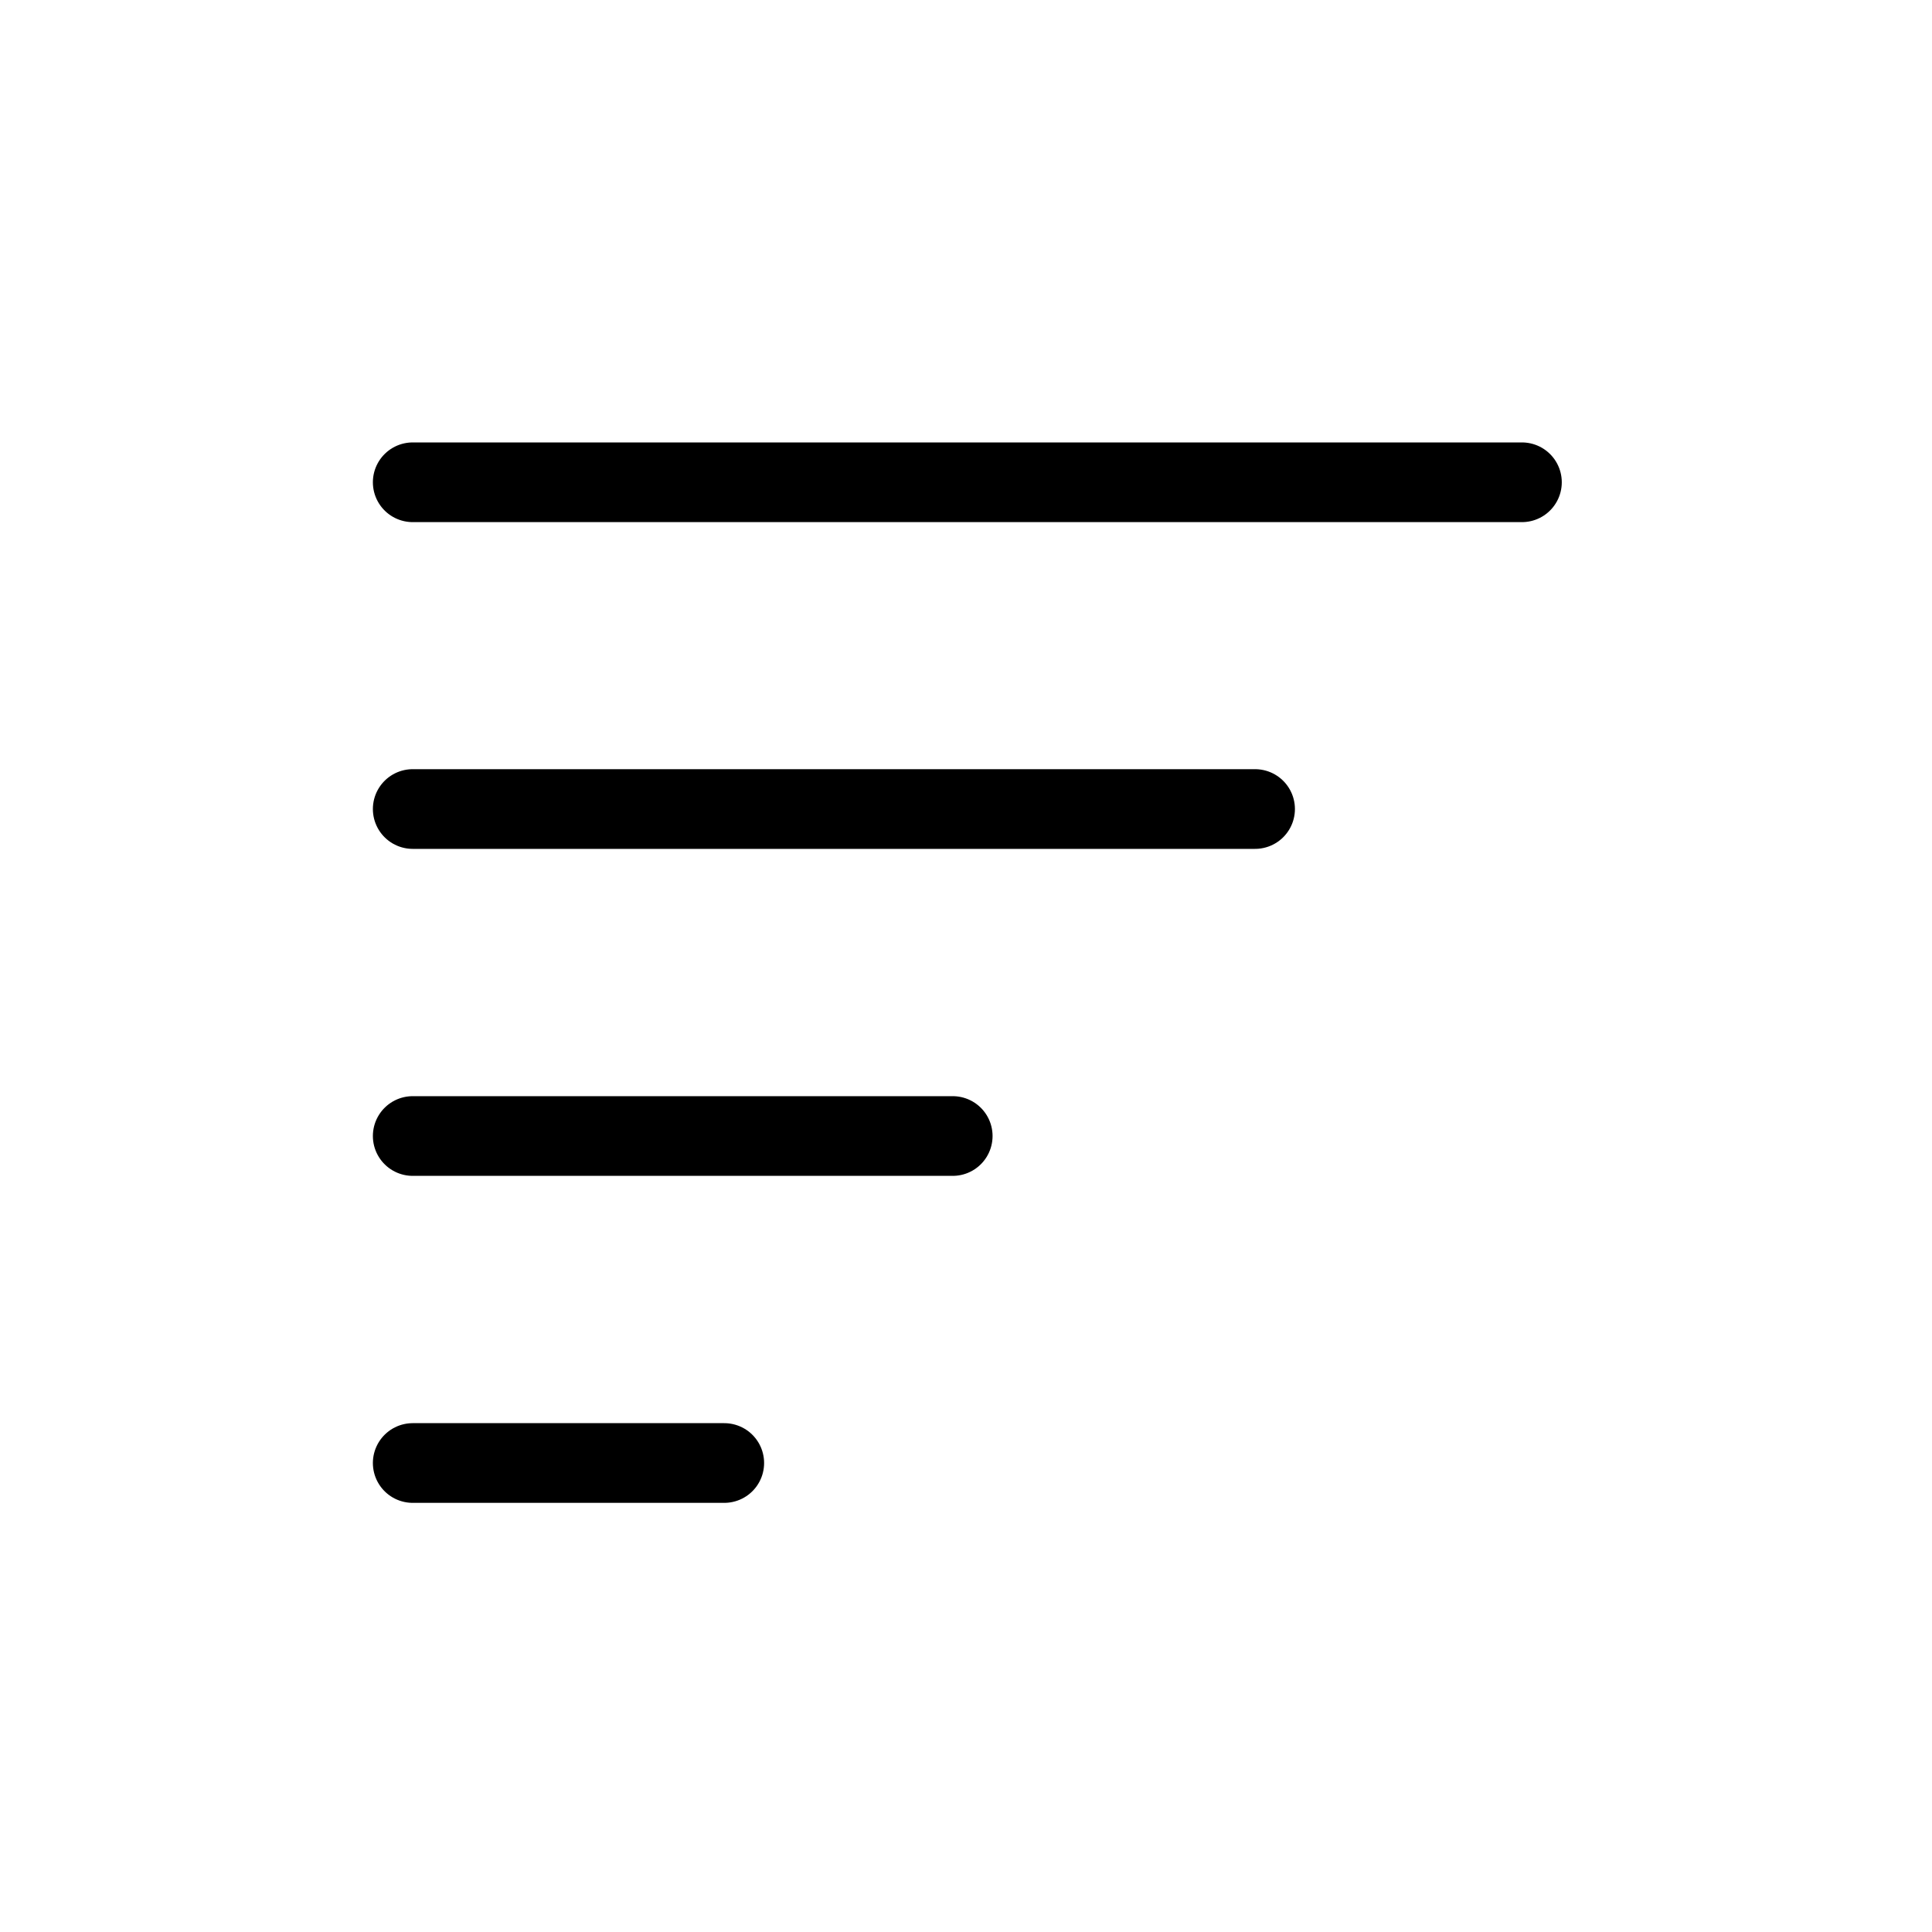
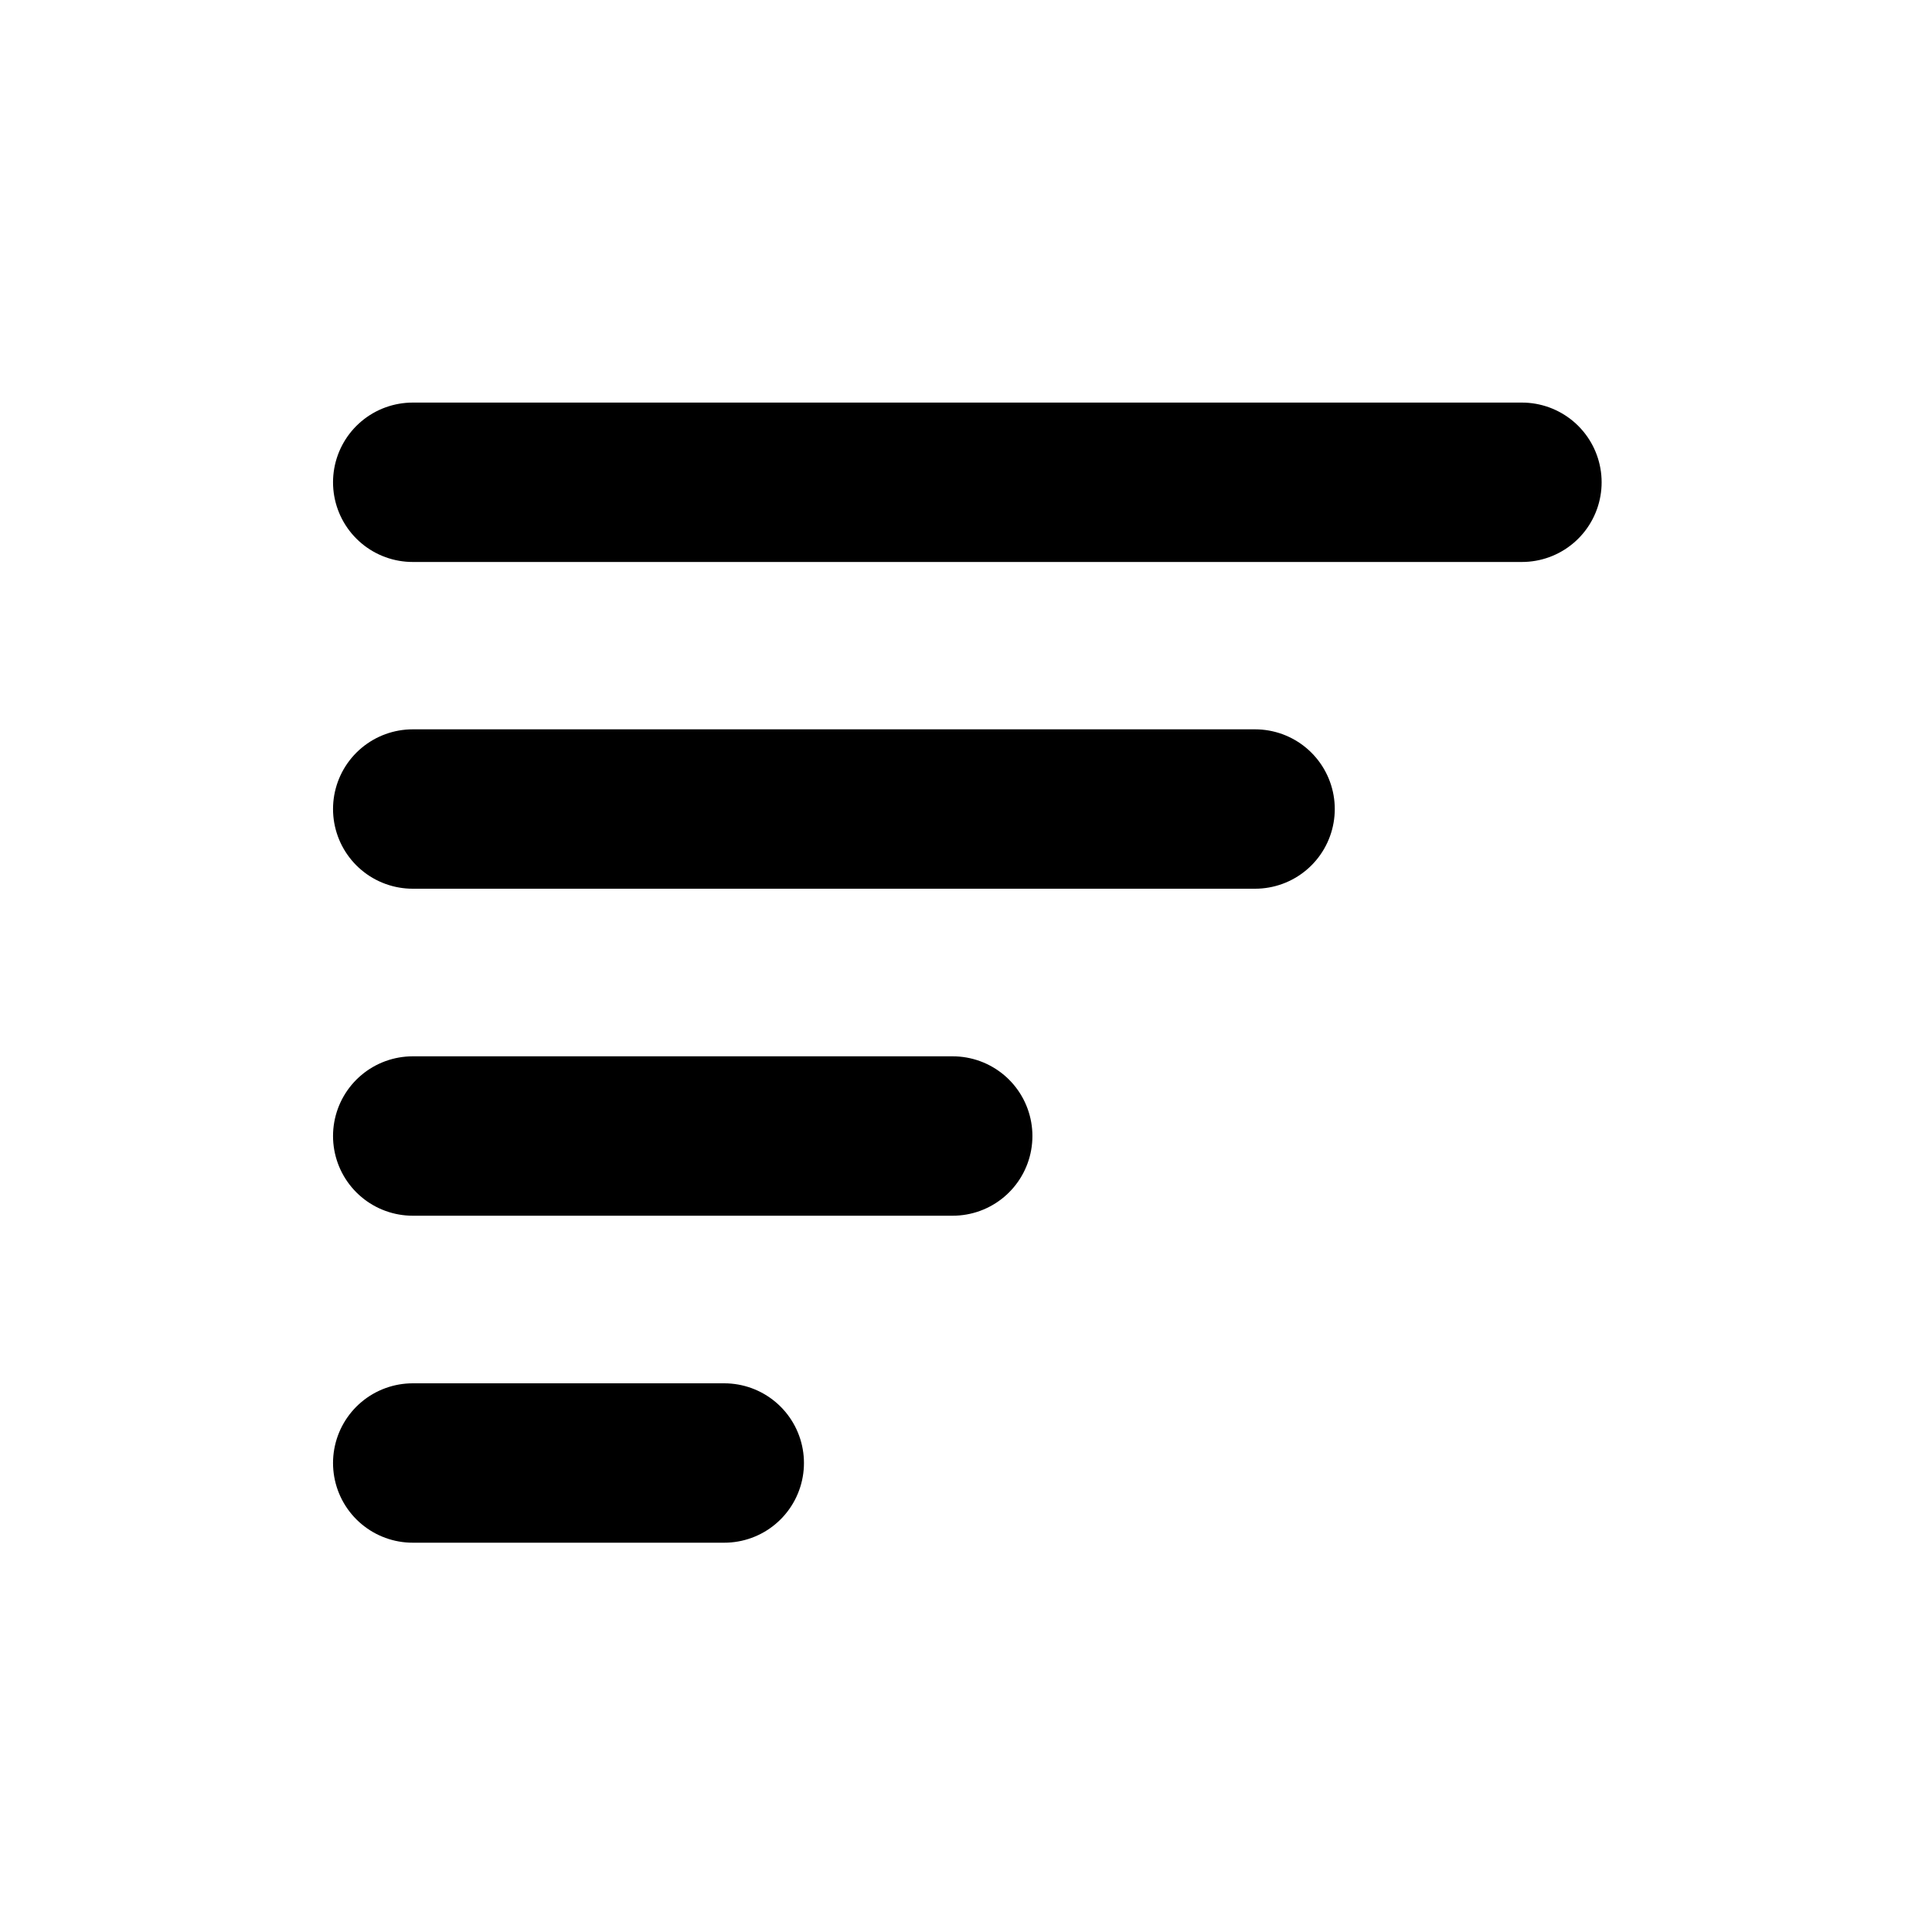
<svg xmlns="http://www.w3.org/2000/svg" version="1.1" x="0px" y="0px" viewBox="0 0 800 800" style="enable-background:new 0 0 800 800;" xml:space="preserve">
  <style type="text/css">
	.st0{display:none;}
	
		.st1{display:inline;fill:none;stroke:#000000;stroke-width:66;stroke-linecap:round;stroke-linejoin:round;stroke-miterlimit:133.333;}
	
		.st2{display:inline;fill:none;stroke:#000000;stroke-width:33;stroke-linecap:round;stroke-linejoin:round;stroke-miterlimit:133.333;}
	.st3{display:inline;fill:none;stroke:#000000;stroke-width:33;stroke-miterlimit:133.333;}
	.st4{display:inline;fill:none;stroke:#000000;stroke-width:66;stroke-linecap:round;stroke-miterlimit:133.333;}
	.st5{display:inline;fill:none;stroke:#000000;stroke-width:33;stroke-linecap:round;stroke-miterlimit:133.333;}
	.st6{display:inline;fill:none;stroke:#000000;stroke-width:66;stroke-linecap:round;stroke-miterlimit:10;}
	.st7{display:inline;fill:none;stroke:#000000;stroke-width:33;stroke-linecap:round;stroke-miterlimit:10;}
	.st8{display:inline;fill:none;stroke:#000000;stroke-width:66;stroke-miterlimit:133.333;}
	.st9{display:inline;}
	.st10{fill:#020202;}
	.st11{display:inline;fill:none;stroke:#000000;stroke-width:33;stroke-linecap:round;stroke-linejoin:round;stroke-miterlimit:10;}
	.st12{display:inline;fill:none;stroke:#000000;stroke-width:66;stroke-miterlimit:10;}
	
		.st13{display:inline;fill:none;stroke:#000000;stroke-width:66.667;stroke-linecap:round;stroke-linejoin:round;stroke-miterlimit:66.667;}
	.st14{fill:none;stroke:#000000;stroke-width:66;stroke-linecap:round;stroke-linejoin:round;stroke-miterlimit:133.333;}
	.st15{fill:none;stroke:#000000;stroke-width:33;stroke-linecap:round;stroke-linejoin:round;stroke-miterlimit:133.333;}
	.st16{display:inline;fill:none;stroke:#000000;stroke-width:66;stroke-linecap:round;stroke-linejoin:round;stroke-miterlimit:10;}
	.st17{fill:none;stroke:#000000;stroke-width:33;stroke-linecap:round;stroke-linejoin:round;stroke-miterlimit:10;}
+ 	.st18{fill-opacity:0;stroke:#000000;stroke-width:66;stroke-linecap:round;stroke-linejoin:round;stroke-miterlimit:25;}
+ 	.st19{fill:none;stroke:#000000;stroke-width:66;stroke-linecap:round;stroke-linejoin:round;stroke-miterlimit:25;}
</style>
  <g id="calendar" class="st0">
    <path class="st1" d="M580,699H202.4c-37.3,0-56,0-70.3-7.3c-12.5-6.4-22.7-16.6-29.1-29.1c-7.3-14.3-7.3-32.9-7.3-70.3v-320   c0-37.3,0-56,7.3-70.3c6.4-12.5,16.6-22.7,29.1-29.1c14.3-7.3,32.9-7.3,70.3-7.3h386.7c37.3,0,56,0,70.3,7.3   c12.5,6.4,22.7,16.6,29.1,29.1c7.3,14.3,7.3,32.9,7.3,70.3v306 M229,99v66.7 M562.4,99v66.7 M95.7,299h600" />
  </g>
  <g id="month" class="st0">
    <rect x="202.9" y="398.8" class="st2" width="379.3" height="192.3" />
  </g>
  <g id="week" class="st0">
    <rect x="202.9" y="398.8" class="st2" width="379.3" height="104.3" />
  </g>
  <g id="day" class="st0">
    <rect x="202.9" y="398.8" class="st2" width="118.3" height="104.3" />
  </g>
  <g id="screenshot" class="st0">
    <circle class="st3" cx="400" cy="433.3" r="100" />
    <path class="st4" d="M66.7,445.5c0-102.1,0-153.2,25-189.9c10.8-15.9,24.7-29.5,40.9-40.1c24-15.8,54.1-21.4,100.1-23.4   c22,0,40.9-16.3,45.2-37.5c6.5-31.7,34.8-54.5,67.8-54.5h108.9c32.9,0,61.3,22.8,67.8,54.5c4.3,21.1,23.2,37.5,45.2,37.5   c46,2,76.1,7.6,100.1,23.4c16.2,10.6,30.1,24.2,40.9,40.1c25,36.7,25,87.8,25,189.9c0,102.1,0,153.2-25,189.9   c-10.8,15.9-24.7,29.5-40.9,40.1C630.1,700,578.1,700,474.1,700H325.9c-104,0-156.1,0-193.4-24.5c-16.2-10.6-30.1-24.3-40.9-40.1   C84.6,625,79.5,613.5,75.9,600" />
    <path class="st5" d="M633.3,333.3H600" />
  </g>
  <g id="settings" class="st0">
    <circle class="st3" cx="396.3" cy="399.3" r="100" />
    <path class="st4" d="M118.3,353.9c15.8,9.9,25.9,26.8,25.9,45.4c0,18.6-10.1,35.5-25.9,45.4c-10.7,6.7-17.6,12.1-22.5,18.5   c-10.8,14-15.5,31.8-13.2,49.3c1.7,13.1,9.5,26.6,25,53.5c15.5,26.9,23.3,40.3,33.8,48.4c14,10.8,31.8,15.5,49.3,13.2   c8-1.1,16.1-4.3,27.3-10.3c16.4-8.7,36.1-9,52.2,0.3c16.1,9.3,25.6,26.5,26.3,45.1c0.5,12.6,1.7,21.3,4.8,28.8   c6.8,16.3,19.7,29.3,36.1,36.1c12.3,5.1,27.8,5.1,58.8,5.1s46.6,0,58.8-5.1c16.3-6.8,29.3-19.7,36.1-36.1   c3.1-7.5,4.3-16.1,4.8-28.8c0.7-18.6,10.2-35.8,26.3-45.1c16.1-9.3,35.8-9,52.2-0.3c11.2,5.9,19.3,9.2,27.3,10.3   c17.5,2.3,35.3-2.4,49.3-13.2c10.5-8.1,18.3-21.5,33.8-48.4c6.9-12,12.3-21.3,16.3-29.1 M674.2,444.6   c-15.8-9.9-25.9-26.8-25.9-45.4c0-18.6,10.1-35.5,25.9-45.4c10.7-6.7,17.6-12.1,22.5-18.5c10.8-14,15.5-31.8,13.2-49.3   c-1.7-13.1-9.5-26.6-25-53.5c-15.5-26.9-23.3-40.4-33.8-48.4c-14-10.8-31.8-15.5-49.3-13.2c-8,1.1-16.1,4.3-27.3,10.3   c-16.5,8.7-36.1,9-52.2-0.3c-16.1-9.3-25.6-26.5-26.3-45.1c-0.5-12.7-1.7-21.3-4.8-28.8c-6.8-16.3-19.7-29.3-36.1-36.1   c-12.3-5.1-27.8-5.1-58.8-5.1s-46.6,0-58.8,5.1c-16.3,6.8-29.3,19.7-36.1,36.1c-3.1,7.5-4.3,16.1-4.8,28.8   c-0.7,18.6-10.2,35.8-26.3,45.1c-16.1,9.3-35.8,9-52.2,0.3c-11.2-5.9-19.3-9.2-27.3-10.3c-17.5-2.3-35.3,2.4-49.3,13.2   c-10.5,8.1-18.3,21.5-33.8,48.4c-6.9,12-12.3,21.3-16.3,29.1" />
  </g>
  <g id="delete" class="st0">
    <line class="st6" x1="124.4" y1="215.5" x2="689.4" y2="215.5" />
    <line class="st7" x1="515.9" y1="395" x2="515.9" y2="564.8" />
    <line class="st7" x1="297.9" y1="395" x2="297.9" y2="564.8" />
    <path class="st6" d="M297.9,134c0,0,23.9-62.5,114.5-62.5S515.9,134,515.9,134" />
    <path class="st6" d="M655.3,313.1v345c0,30.3-24.8,55-55,55H213.6c-30.3,0-55-24.8-55-55v-345" />
    <line class="st7" x1="406.9" y1="393.6" x2="406.9" y2="563.4" />
  </g>
  <g id="rec" class="st0">
    <path class="st8" d="M229.1,249c0-92,74.6-166.7,166.7-166.7c92,0,166.7,74.6,166.7,166.7v100c0,92-74.6,166.7-166.7,166.7   c-92,0-166.7-74.6-166.7-166.7V249z" />
    <path class="st5" d="M429.1,249h133.3" />
    <path class="st5" d="M429.1,349h133.3" />
    <path class="st4" d="M395.8,615.7v100" />
    <path class="st4" d="M126.4,393.3c0,0,20.7,104.5,89.5,158.6c72.8,57.2,179.9,63.8,179.9,63.8" />
    <path class="st4" d="M665.2,375.6c0,0,5.7,72-62.3,149.7c-54.7,62.5-114.1,78.5-114.1,78.5" />
  </g>
  <g id="share" class="st0">
    <path class="st4" d="M132,417.6c0,46,37.3,83.3,83.3,83.3s83.3-37.3,83.3-83.3s-37.3-83.3-83.3-83.3" />
    <path class="st5" d="M465.4,234.3L298.7,350.9" />
    <path class="st5" d="M465.4,600.9L298.7,484.3" />
    <path class="st4" d="M548.7,717.6c46,0,83.3-37.3,83.3-83.3S594.7,551,548.7,551s-83.3,37.3-83.3,83.3" />
    <path class="st4" d="M620.9,242.6c-23,39.9-74,53.5-113.8,30.5c-39.9-23-53.5-74-30.5-113.8c23-39.9,74-53.5,113.8-30.5" />
  </g>
  <g id="premium" class="st0">
    <path class="st1" d="M663.7,399.8c0,148.7-182,256.5-245.3,289.4c-6.8,3.6-10.3,5.3-15,6.3c-3.7,0.7-9,0.7-12.7,0   c-4.7-0.9-8.2-2.7-15-6.3c-63.3-33-245.3-140.7-245.3-289.4V273.7c0-26.7,0-40,4.4-51.4c3.9-10.1,10.1-19.1,18.2-26.3   c9.2-8.1,21.7-12.8,46.6-22.1l178.7-67c6.9-2.6,10.4-3.9,14-4.4c3.2-0.5,6.4-0.5,9.5,0c3.6,0.5,7,1.8,14,4.4l178.7,67   c25,9.4,37.4,14,46.6,22.1c8.1,7.2,14.4,16.2,18.2,26.3c4.4,11.5,4.4,24.8,4.4,51.4V399.8z" />
  </g>
  <g id="Layer_30" class="st0">
    <polyline class="st1" points="379.1,299.8 329.1,399.8 462.4,399.8 412.4,499.8  " />
  </g>
  <g id="Layer_32" class="st0">
    <polygon class="st2" points="397,292.2 432,363 510.1,374.4 453.6,429.5 466.9,507.4 397,470.6 327.1,507.4 340.4,429.5    283.8,374.4 362,363  " />
  </g>
  <g id="Layer_31" class="st0">
    <path class="st2" d="M534.7,228.4v49 M534.7,326.4v-49 M534.7,277.4h-49 M534.7,277.4h49" />
  </g>
  <g id="target" class="st0">
    <path class="st2" d="M62.4,399h100" />
    <path class="st2" d="M629.1,399h100" />
    <path class="st2" d="M395.8,732.3v-100" />
    <path class="st2" d="M395.8,165.7v-100" />
    <path class="st2" d="M329.1,399h66.7h66.7" />
    <path class="st2" d="M395.8,465.7V399v-66.7" />
    <path class="st1" d="M229.1,110.3c49-28.4,106-44.6,166.7-44.6c184.1,0,333.3,149.2,333.3,333.3c0,184.1-149.2,333.3-333.3,333.3   C211.7,732.3,62.4,583.1,62.4,399c0-60.7,16.2-117.6,44.6-166.7" />
  </g>
  <g id="warning" class="st0">
    <path class="st4" d="M206.1,299c76.2-133.3,122-200,189.7-200c77,0,125.7,86.2,222.9,258.7l12.1,21.5   c80.8,143.3,121.3,215,84.7,267.4C679,699,588.7,699,407.9,699h-24.2c-180.8,0-271.1,0-307.7-52.4c-31.7-45.5-5.4-105.5,54.9-214.3   " />
    <path class="st4" d="M395.8,265.7v166.7" />
    <line class="st4" x1="395.5" y1="563.6" x2="396" y2="563.6" />
  </g>
  <g id="robot" class="st0">
    <path class="st1" d="M634.3,410.7h33.3c36.8,0,66.7,29.8,66.7,66.7v33.3c0,36.8-29.8,66.7-66.7,66.7l-33.3,2 M167.6,462.7v66.7    M167.6,410.7h-33.3c-36.8,0-66.7,29.8-66.7,66.7v33.3c0,36.8,29.8,66.7,66.7,66.7h33.3 M401,277.4H301   c-73.6,0-133.3,59.7-133.3,133.3v2l-0.1,0v164.7v-0.1V721h100h266.7h100V577.3v2.1V410.7v0l0,0c0-73.6-59.7-133.3-133.3-133.3H401    M301,412.7L301,412.7 M501,412.7L501,412.7" />
    <g class="st9">
      <path d="M401,101.7c18.4,0,33.3,14.9,33.3,33.3s-14.9,33.3-33.3,33.3s-33.3-14.9-33.3-33.3S382.6,101.7,401,101.7 M401,35.7    c-54.8,0-99.3,44.5-99.3,99.3s44.5,99.3,99.3,99.3s99.3-44.5,99.3-99.3S455.7,35.7,401,35.7L401,35.7z" />
    </g>
    <rect x="268.5" y="517.3" class="st2" width="261" height="102.5" />
  </g>
  <g id="dark" class="st0">
    <path class="st1" d="M387.3,186.3c54.2-53.9,129-87.3,211.5-87.3c32.8,0,64.3,5.2,93.8,14.9C596.5,172.4,532.2,278.2,532.2,399   c0,120.8,64.3,226.6,160.4,285.1c-29.5,9.7-61,14.9-93.8,14.9c-61.7,0-119-18.6-166.7-50.5" />
    <g class="st9">
      <path class="st10" d="M310,328.8c6.2,0,12.3,3.4,15,10.2l14.3,36.5c1.6,4.2,4.9,7.5,9.1,9.1l36.4,14.4c13.6,5.4,13.6,24.7,0,30.1    l-36.4,14.4c-4.2,1.6-7.4,4.9-9.1,9.1l-14.3,36.5c-2.7,6.8-8.8,10.2-15,10.2s-12.3-3.4-15-10.2l-14.3-36.5    c-1.6-4.2-4.9-7.5-9.1-9.1l-36.4-14.4c-13.6-5.4-13.6-24.7,0-30.1l36.4-14.4c4.2-1.6,7.4-4.9,9.1-9.1L295,339    C297.6,332.2,303.8,328.8,310,328.8 M310,295.8c-20.3,0-38.3,12.2-45.7,31.2l-11.7,29.7L223,368.4c-18.9,7.5-31.1,25.4-31.1,45.7    s12.2,38.3,31.1,45.7l29.6,11.7l11.7,29.7c7.4,18.9,25.4,31.2,45.7,31.2c20.3,0,38.3-12.2,45.7-31.2l11.7-29.7l29.6-11.7    c18.9-7.5,31.1-25.4,31.1-45.7s-12.2-38.3-31.1-45.7l-29.6-11.7L355.7,327C348.2,308,330.3,295.8,310,295.8L310,295.8z" />
    </g>
    <g class="st9">
      <path d="M181,522.9c6.2,0,12.3,3.4,15,10.2l5.2,13.3c1.6,4.2,4.9,7.5,9.1,9.1l13.3,5.3c13.6,5.4,13.6,24.7,0,30.1l-13.3,5.3    c-4.2,1.6-7.4,4.9-9.1,9.1l-5.2,13.3c-2.7,6.8-8.8,10.2-15,10.2c-6.2,0-12.3-3.4-15-10.2l-5.2-13.3c-1.6-4.2-4.9-7.5-9.1-9.1    l-13.3-5.3c-13.6-5.4-13.6-24.7,0-30.1l13.3-5.3c4.2-1.6,7.4-4.9,9.1-9.1l5.2-13.3C168.7,526.3,174.9,522.9,181,522.9 M181,489.9    c-20.3,0-38.3,12.2-45.7,31.2l-2.6,6.5l-6.4,2.6c-18.9,7.5-31.1,25.4-31.1,45.7c0,20.3,12.2,38.3,31.1,45.7l6.4,2.6l2.6,6.5    c7.4,18.9,25.4,31.2,45.7,31.2c20.3,0,38.3-12.2,45.7-31.2l2.6-6.5l6.4-2.6c18.9-7.5,31.1-25.4,31.1-45.7    c0-20.3-12.2-38.3-31.1-45.7l-6.4-2.6l-2.6-6.5C219.3,502.1,201.4,489.9,181,489.9L181,489.9z" />
    </g>
  </g>
  <g id="light" class="st0">
    <path class="st6" d="M238.6,343.5c-6.1,17.4-9.5,36.1-9.5,55.6c0,92,74.6,166.7,166.7,166.7c92,0,166.7-74.6,166.7-166.7   c0-92-74.6-166.7-166.7-166.7c-19.5,0-38.2,3.3-55.6,9.5" />
    <path class="st7" d="M395.8,65.7v66.7" />
    <path class="st7" d="M395.8,665.7v66.7" />
    <path class="st7" d="M129.1,399H62.4" />
    <path class="st7" d="M729.1,399h-66.7" />
    <path class="st7" d="M655,139.8L581,207.5" />
    <path class="st7" d="M136.5,139.8l74.1,67.7" />
    <path class="st7" d="M210.6,584.2l-74.1,74.1" />
    <path class="st7" d="M655,658.3L581,584.2" />
  </g>
  <g id="time" class="st0">
    <path class="st2" d="M395.8,265.7V399l83.3,83.3" />
    <path class="st1" d="M229.1,110.3c49-28.4,106-44.6,166.7-44.6c184.1,0,333.3,149.2,333.3,333.3c0,184.1-149.2,333.3-333.3,333.3   C211.7,732.3,62.4,583.1,62.4,399c0-60.7,16.2-117.6,44.6-166.7" />
  </g>
  <g id="BG1" class="st0">
    <path class="st4" d="M729.1,399c0,157.1,0,235.7-48.8,284.5c-48.8,48.8-127.4,48.8-284.5,48.8c-157.1,0-235.7,0-284.5-48.8   C62.4,634.7,62.4,556.1,62.4,399c0-157.1,0-235.7,48.8-284.5c48.8-48.8,127.4-48.8,284.5-48.8c157.1,0,235.7,0,284.5,48.8   c32.5,32.5,43.3,78.1,47,151.2" />
  </g>
  <g id="plan" class="st0">
    <path class="st2" d="M210,487.5l18.1,40l115.2-100" />
    <path class="st2" d="M210,296.2l38.1,40l95.2-100" />
    <path class="st5" d="M443.3,302.9H590" />
    <path class="st5" d="M443.3,494.2H590" />
  </g>
  <g id="settings_1_" class="st0">
    <path class="st4" d="M215.8,234.3h360" />
    <path class="st4" d="M215.8,399h360" />
    <path class="st4" d="M215.8,563.7h360" />
  </g>
  <g id="log" class="st0">
    <path class="st2" d="M399.1,287.3v112.6 M399.1,512.5V399.9 M399.1,399.9H286.4 M399.1,399.9h112.6" />
  </g>
  <g id="close" class="st0">
    <path class="st11" d="M482.1,316.7L315.4,483.3 M315.4,316.7l166.7,166.7" />
  </g>
  <g id="check" class="st0">
    <path class="st11" d="M279.1,415.7l66.7,66.7l166.7-166.7" />
  </g>
  <g id="BG2" class="st0">
    <path class="st4" d="M729.1,399c0,157.1,0,235.7-48.8,284.5c-48.8,48.8-127.4,48.8-284.5,48.8c-157.1,0-235.7,0-284.5-48.8   C62.4,634.7,62.4,556.1,62.4,399c0-157.1,0-235.7,48.8-284.5c48.8-48.8,127.4-48.8,284.5-48.8c20,0,38.8,0,56.4,0.1" />
  </g>
  <g id="edit" class="st0">
    <path class="st12" d="M715.5,201.3l-318,318c-31.7,31.7-125.7,46.3-146.7,25.3s-6.7-115,25-146.7L594.2,79.7   c7.9-8.6,17.4-15.4,27.9-20.2c10.6-4.8,22-7.4,33.6-7.6c11.6-0.2,23.2,1.9,33.9,6.2c10.8,4.3,20.6,10.8,28.8,19s14.7,18,19,28.8   s6.4,22.3,6.1,34c-0.3,11.6-2.9,23.1-7.7,33.6S724.1,193.5,715.5,201.3L715.5,201.3z" />
  </g>
  <g id="quick_edit" class="st0">
    <path class="st12" d="M715.5,201.3l-318,318c-31.7,31.7-125.7,46.3-146.7,25.3s-6.7-115,25-146.7L594.2,79.7   c7.9-8.6,17.4-15.4,27.9-20.2c10.6-4.8,22-7.4,33.6-7.6c11.6-0.2,23.2,1.9,33.9,6.2c10.8,4.3,20.6,10.8,28.8,19s14.7,18,19,28.8   s6.4,22.3,6.1,34c-0.3,11.6-2.9,23.1-7.7,33.6S724.1,193.5,715.5,201.3L715.5,201.3z" />
    <line class="st7" x1="248.2" y1="235.6" x2="329.3" y2="235.6" />
    <line class="st7" x1="176.3" y1="313.2" x2="257.4" y2="313.2" />
    <line class="st7" x1="320.1" y1="157.9" x2="401.2" y2="157.9" />
  </g>
  <g id="analysis" class="st0">
    <path class="st13" d="M173.1,445.9l202.9-205l109.7,105l134.1-156.8l74.7,72.8" />
  </g>
  <g id="import_1_" class="st0">
    <g class="st9">
      <path class="st14" d="M657.7,169L384.4,442.3" />
      <path class="st14" d="M357.7,308v161h161" />
    </g>
  </g>
  <g id="export" class="st0">
    <g class="st9">
      <path class="st14" d="M398.7,428L672,154.7" />
      <path class="st14" d="M698.7,289V128h-161" />
    </g>
  </g>
  <g id="dollar" class="st0">
    <path class="st5" d="M399.6,513.4c36.8,0,66.7-24.9,66.7-55.6c0-30.7-29.8-55.6-66.7-55.6s-66.7-24.9-66.7-55.6   c0-30.7,29.8-55.6,66.7-55.6 M399.6,513.4c-36.8,0-66.7-24.9-66.7-55.6 M399.6,513.4v22.2 M399.6,268.9v22.2 M399.6,291.1   c36.8,0,66.7,24.9,66.7,55.6" />
  </g>
  <g id="entry" class="st0">
    <g class="st9">
      <path class="st15" d="M697.5,124.8L573.4,252.1" />
      <path class="st15" d="M546.7,117.8v161h161" />
    </g>
  </g>
  <g id="exit" class="st0">
    <g class="st9">
      <path class="st15" d="M558.8,270.8l124.1-127.4" />
      <path class="st15" d="M709.6,277.8v-161h-161" />
    </g>
  </g>
  <g id="timeframe" class="st0">
    <circle class="st12" cx="406.7" cy="406.2" r="221.1" />
    <line class="st16" x1="243.4" y1="583.2" x2="157.7" y2="700.8" />
    <line class="st16" x1="653.4" y1="700.8" x2="567.7" y2="583.2" />
    <line class="st11" x1="373.1" y1="329.4" x2="373.1" y2="439.5" />
    <line class="st11" x1="472.7" y1="439.7" x2="374" y2="439.7" />
    <path class="st16" d="M113.7,197.8c0,0,1.6-32.1,31.3-59.1s64.2-29.9,64.2-29.9" />
    <path class="st16" d="M686.2,197.8c0,0-1.6-32.1-31.3-59.1s-64.2-29.9-64.2-29.9" />
  </g>
  <g id="category" class="st0">
    <circle class="st11" cx="280.6" cy="272.5" r="82" />
    <rect x="466.2" y="196" class="st11" width="153.2" height="153.2" />
    <polygon class="st11" points="276.6,438.5 190.7,590.6 362.6,590.6  " />
    <polygon class="st11" points="542.7,427.9 570.9,485 633.9,494.1 588.3,538.6 599.1,601.3 542.7,571.7 486.4,601.3 497.2,538.6    451.6,494.1 514.6,485  " />
  </g>
  <g id="strategy" class="st0">
    <path class="st11" d="M310.8,189.7L179,321.6 M179,189.7l131.9,131.9" />
    <circle class="st11" cx="553.5" cy="542.7" r="83.1" />
    <path class="st11" d="M152.3,508.2c0,0,154.8-20,262.1-93.8S588,227.8,588,227.8" />
    <line class="st11" x1="592.9" y1="222.2" x2="489.3" y2="246" />
    <line class="st11" x1="592.9" y1="223.7" x2="586.1" y2="329.7" />
  </g>
  <g id="direction" class="st0">
    <g class="st9">
      <line class="st17" x1="283.5" y1="234.4" x2="283.5" y2="574.2" />
      <line class="st17" x1="282.6" y1="235" x2="214.6" y2="302.9" />
      <line class="st17" x1="284.6" y1="235" x2="352.6" y2="302.9" />
    </g>
    <g class="st9">
      <line class="st17" x1="530.1" y1="574.2" x2="530.1" y2="234.4" />
      <line class="st17" x1="531.1" y1="573.6" x2="599" y2="505.7" />
      <line class="st17" x1="529" y1="573.6" x2="461.1" y2="505.7" />
    </g>
  </g>
  <g id="amount">
-     <line class="st15" x1="170.9" y1="605.8" x2="299.9" y2="605.8" />
-     <line class="st15" x1="170.9" y1="470.4" x2="394.5" y2="470.4" />
-     <line class="st15" x1="170.9" y1="335" x2="519.7" y2="335" />
-     <line class="st15" x1="170.9" y1="199.7" x2="630.2" y2="199.7" />
+     <line class="st14" x1="170.9" y1="605.8" x2="299.9" y2="605.8" />
+     <line class="st14" x1="170.9" y1="470.4" x2="394.5" y2="470.4" />
+     <line class="st14" x1="170.9" y1="335" x2="519.7" y2="335" />
+     <line class="st14" x1="170.9" y1="199.7" x2="630.2" y2="199.7" />
+   </g>
+   <g id="ticker" class="st0">
+     <g class="st9">
+       <path class="st18" d="M96.3,599.7h44.6 M96.3,483.6h44.6 M96.3,97.3v616.7h616.7 M96.2,142.8h44.6 M96.2,256.7h44.6 M96.2,369.6    h44.6" />
+       <path class="st19" d="M291.4,541.8c0,24.8-20.1,44.9-44.9,44.9c-24.8,0-44.9-20.1-44.9-44.9c0-24.8,20.1-44.9,44.9-44.9    C271.3,496.9,291.4,517,291.4,541.8z M400.7,323.8c0,24.8-20.1,44.9-44.9,44.9c0,0,0,0,0,0c-24.8,0-44.9-20.1-44.9-44.9    s20.1-44.9,44.9-44.9C380.6,278.8,400.7,298.9,400.7,323.8L400.7,323.8z M582.2,475.4c0,24.8-20.1,44.9-44.9,44.9    c-24.8,0-44.9-20.1-44.9-44.9c0-24.8,20.1-44.9,44.9-44.9C562.1,430.5,582.2,450.6,582.2,475.4z M672.3,169.6    c0,24.8-20.1,44.9-44.9,44.9c-24.8,0-44.9-20.1-44.9-44.9c0-24.8,20.1-44.9,44.9-44.9C652.1,124.7,672.2,144.8,672.3,169.6    L672.3,169.6z" />
+       <path class="st18" d="M272.8,498.1l58.8-130.7 M394.5,357.3l101.4,88 M552.8,428.4l63.1-212.2" />
+     </g>
  </g>
  <g id="BG3" class="st0">
    <path class="st1" d="M698.7,472.6V209.9c0-62.2-50.4-112.6-112.6-112.6H398.4 M698.7,472.6l-244,225.2 M698.7,472.6H529.8   c-41.5,0-75.1,33.6-75.1,75.1v150.1 M454.7,697.9h-244c-62.2,0-112.6-50.4-112.6-112.6V397.6" />
  </g>
</svg>
